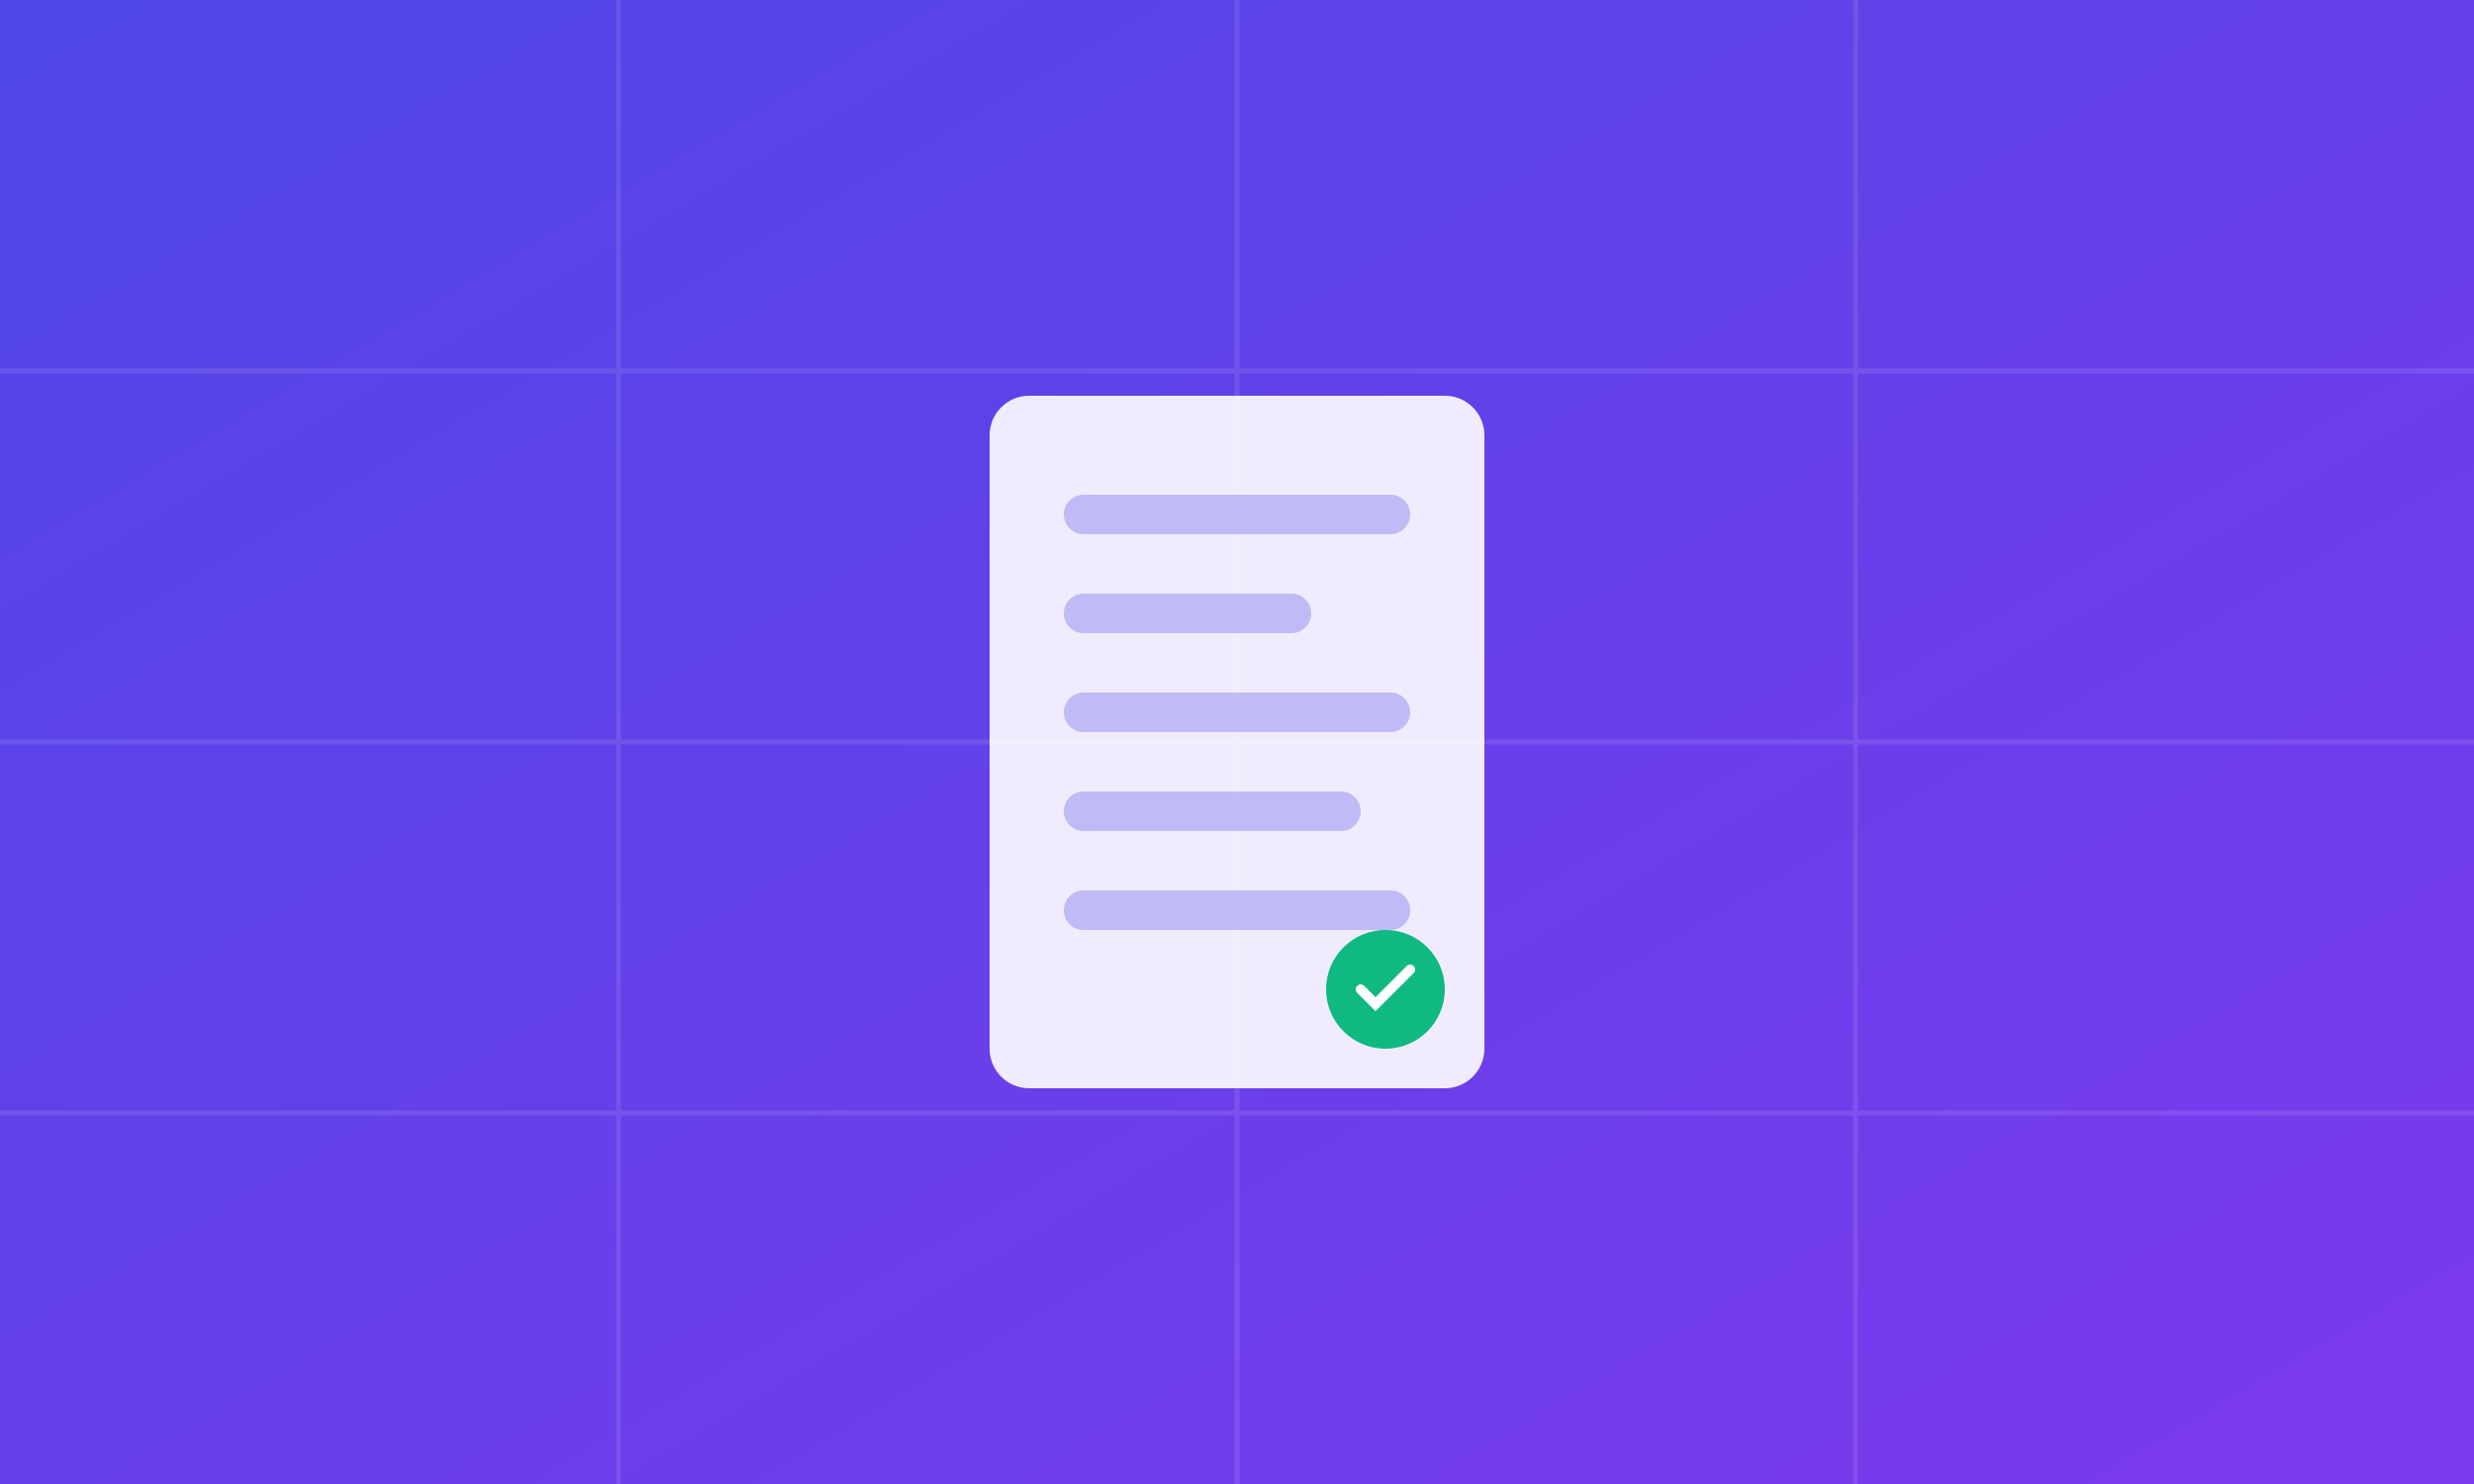
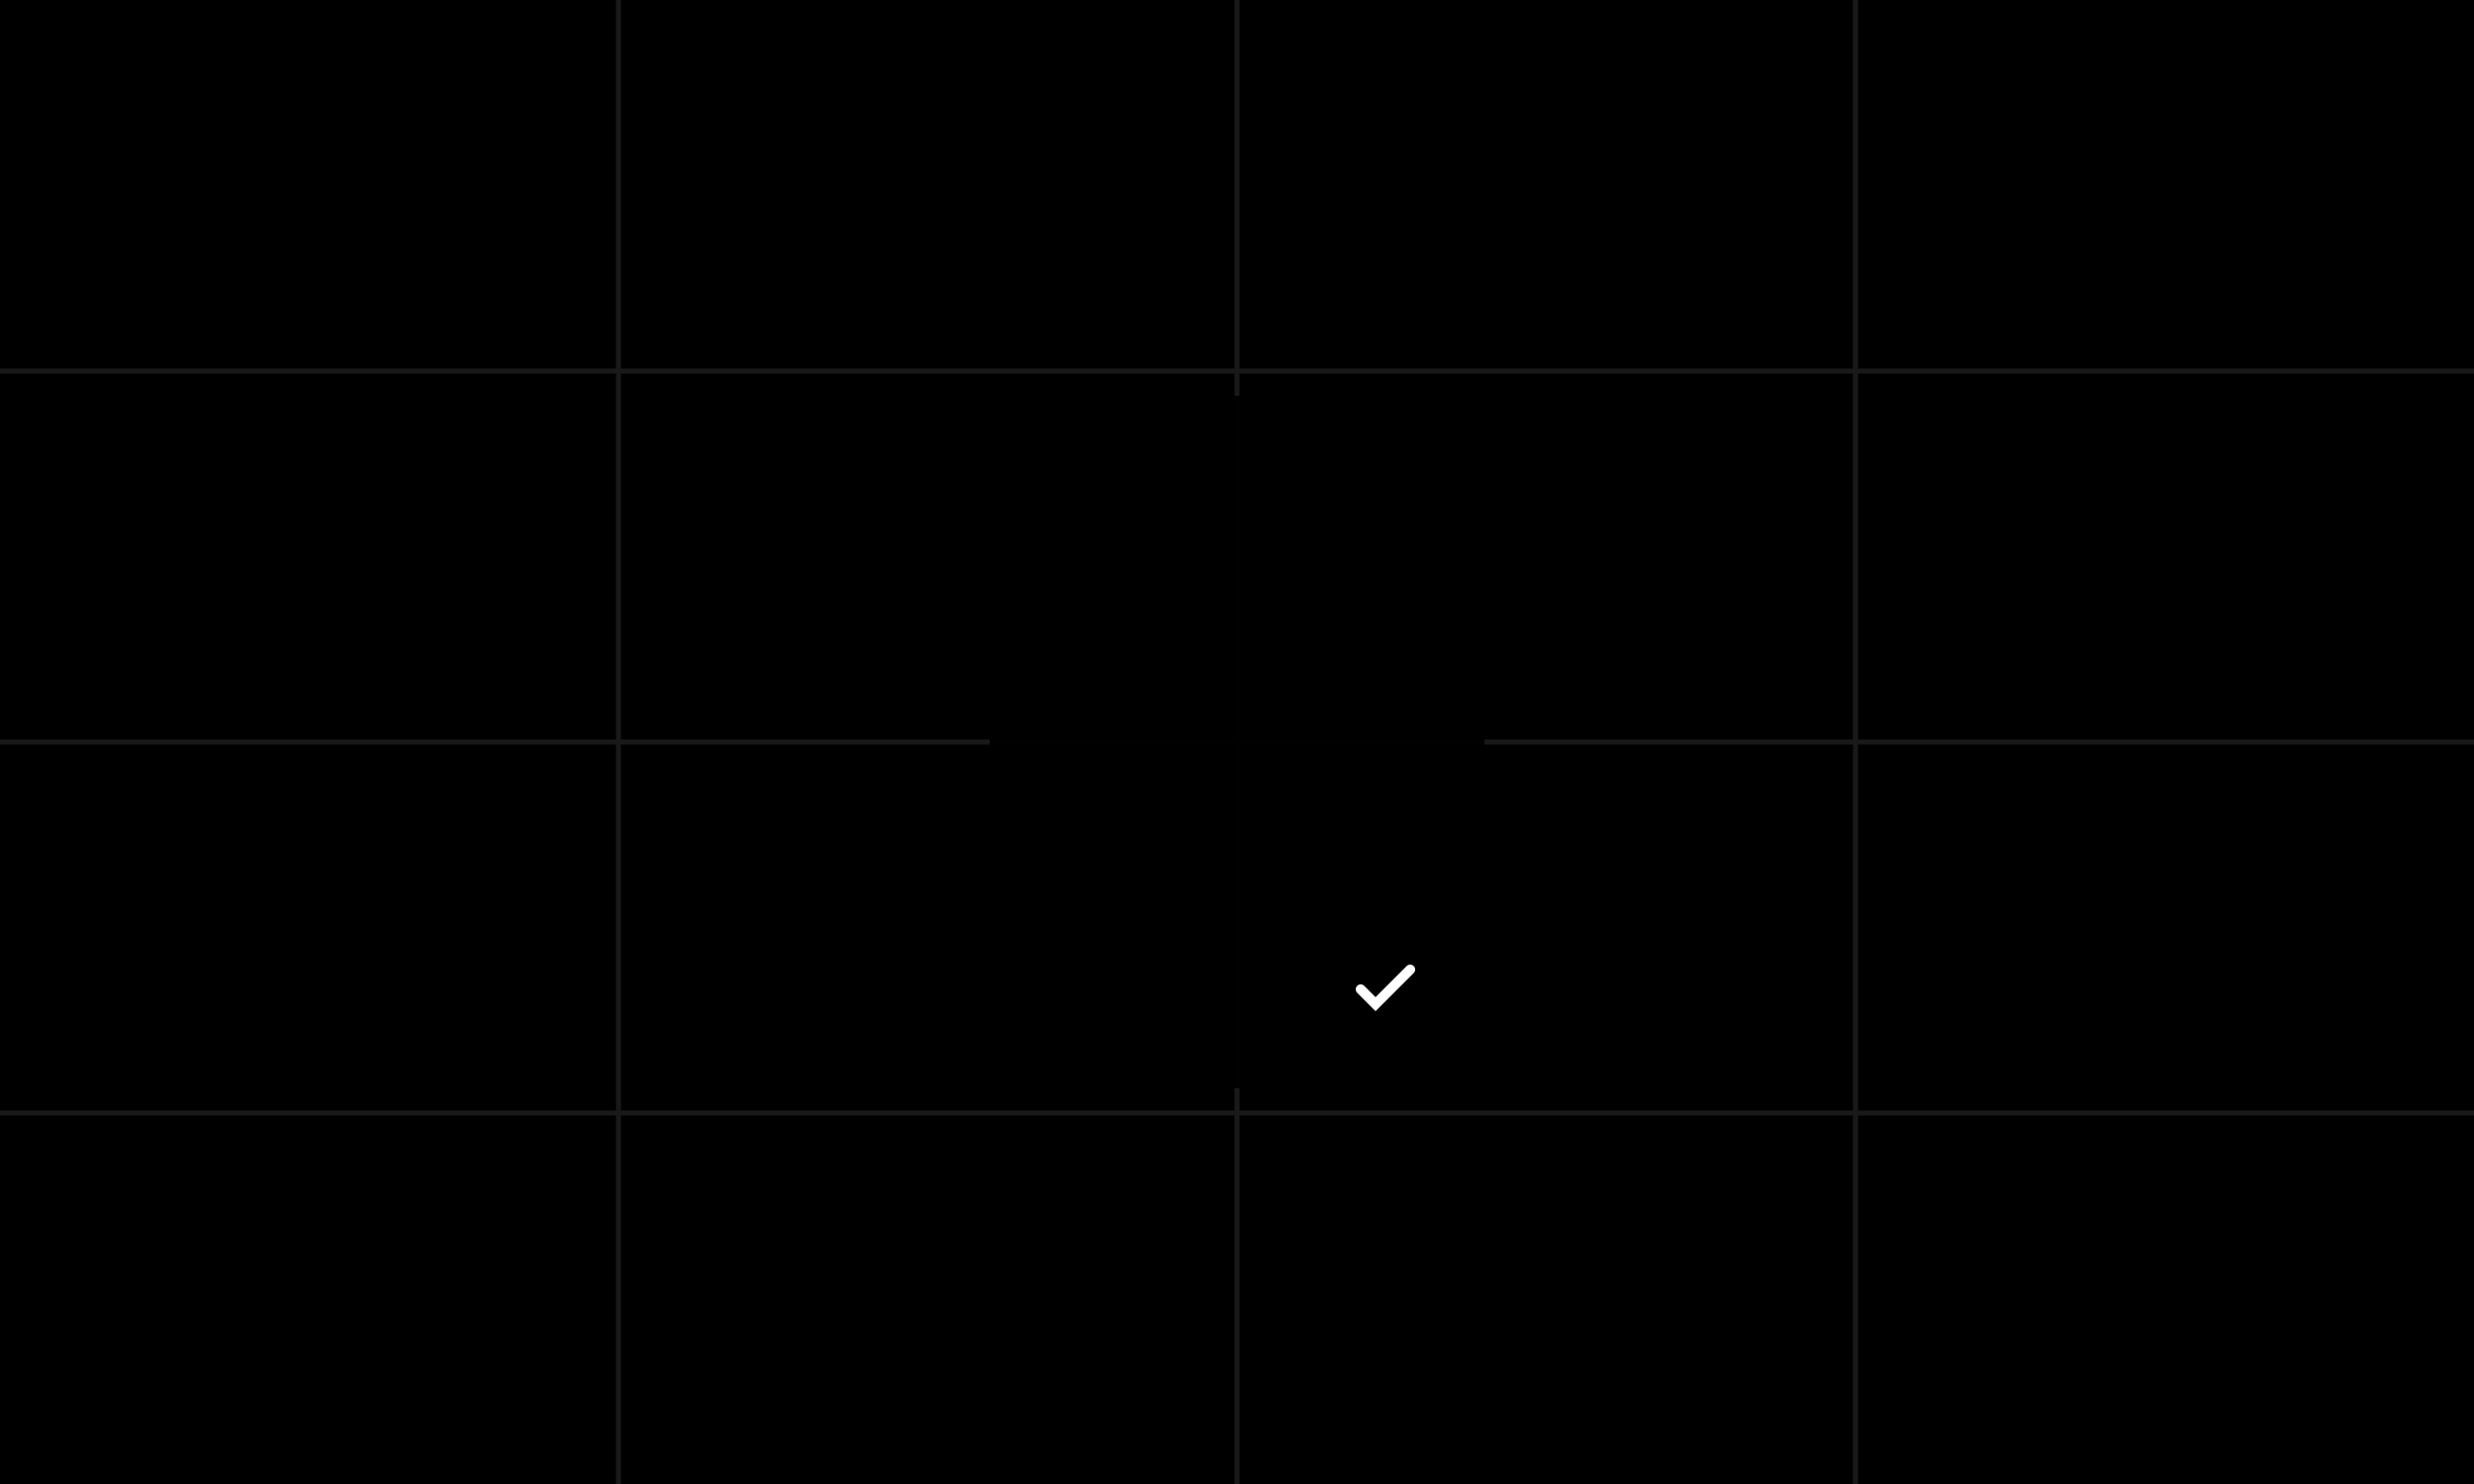
<svg xmlns="http://www.w3.org/2000/svg" width="500" height="300">
  <defs>
    <linearGradient id="exitmate-grad" x1="0%" y1="0%" x2="100%" y2="100%">
-       <stop offset="0%" style="stop-color:#4F46E5;stop-opacity:1" />
-       <stop offset="100%" style="stop-color:#7C3AED;stop-opacity:1" />
+       <stop offset="0%" style="stop-color:oklch(0.903 0.079 68.8);stop-opacity:1" />
+       <stop offset="100%" style="stop-color:oklch(0.649 0.113 59.4);stop-opacity:1" />
    </linearGradient>
  </defs>
  <rect width="500" height="300" fill="url(#exitmate-grad)" />
  <g opacity="0.1">
    <line x1="0" y1="75" x2="500" y2="75" stroke="white" stroke-width="1" />
    <line x1="0" y1="150" x2="500" y2="150" stroke="white" stroke-width="1" />
    <line x1="0" y1="225" x2="500" y2="225" stroke="white" stroke-width="1" />
    <line x1="125" y1="0" x2="125" y2="300" stroke="white" stroke-width="1" />
    <line x1="250" y1="0" x2="250" y2="300" stroke="white" stroke-width="1" />
    <line x1="375" y1="0" x2="375" y2="300" stroke="white" stroke-width="1" />
  </g>
  <g transform="translate(200, 80)">
-     <rect x="0" y="0" width="100" height="140" rx="8" fill="white" opacity="0.9" />
-     <rect x="15" y="20" width="70" height="8" rx="4" fill="#4F46E5" opacity="0.3" />
-     <rect x="15" y="40" width="50" height="8" rx="4" fill="#4F46E5" opacity="0.3" />
-     <rect x="15" y="60" width="70" height="8" rx="4" fill="#4F46E5" opacity="0.3" />
-     <rect x="15" y="80" width="60" height="8" rx="4" fill="#4F46E5" opacity="0.3" />
-     <rect x="15" y="100" width="70" height="8" rx="4" fill="#4F46E5" opacity="0.3" />
-     <circle cx="80" cy="120" r="12" fill="#10B981" />
+     <rect x="0" y="0" width="100" height="140" rx="8" fill="oklch(0.978 0.027 88.5)" opacity="0.95" />
+     <rect x="15" y="20" width="70" height="8" rx="4" fill="oklch(0.649 0.113 59.4)" opacity="0.4" />
+     <rect x="15" y="40" width="50" height="8" rx="4" fill="oklch(0.649 0.113 59.4)" opacity="0.4" />
+     <rect x="15" y="60" width="70" height="8" rx="4" fill="oklch(0.649 0.113 59.4)" opacity="0.4" />
+     <rect x="15" y="80" width="60" height="8" rx="4" fill="oklch(0.649 0.113 59.4)" opacity="0.4" />
+     <rect x="15" y="100" width="70" height="8" rx="4" fill="oklch(0.649 0.113 59.4)" opacity="0.4" />
+     <circle cx="80" cy="120" r="12" fill="oklch(0.756 0.117 57.5)" />
    <path d="M 75 120 L 78 123 L 85 116" stroke="white" stroke-width="2" fill="none" stroke-linecap="round" />
  </g>
</svg>
